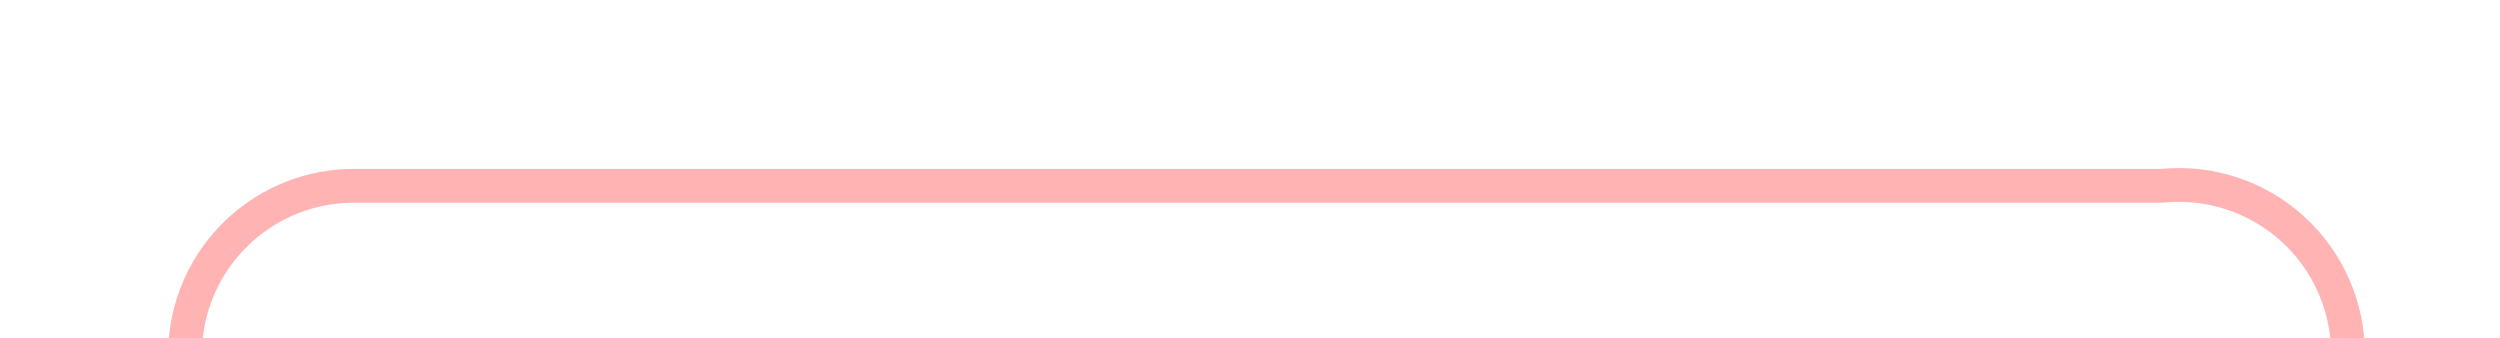
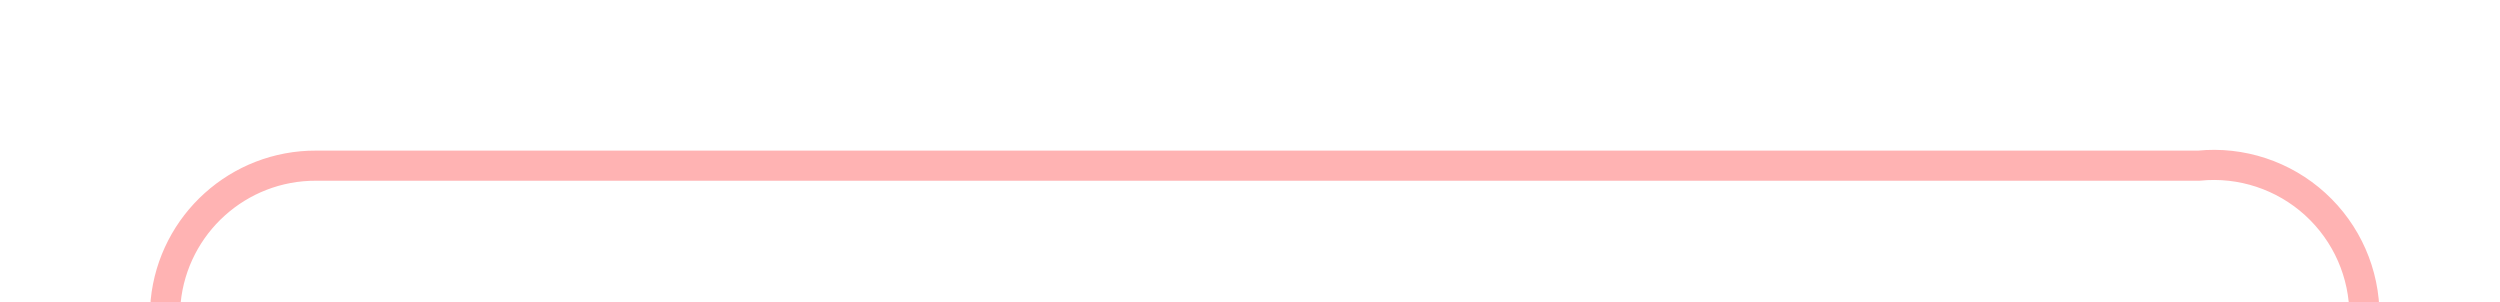
- <svg xmlns="http://www.w3.org/2000/svg" version="1.1" width="74px" height="10px" preserveAspectRatio="xMinYMid meet" viewBox="341 796  74 8">
-   <path d="M 346.5 825  L 346.5 805  A 5 5 0 0 1 351.5 800.5 L 405 800.5  A 5 5 0 0 1 410.5 805.5 L 410.5 1253  A 5 5 0 0 0 415.5 1258.5 L 423 1258.5  " stroke-width="1" stroke="#ff0000" fill="none" stroke-opacity="0.298" />
-   <path d="M 422 1253  L 422 1264  L 423 1264  L 423 1253  L 422 1253  Z " fill-rule="nonzero" fill="#ff0000" stroke="none" fill-opacity="0.298" />
+ <svg xmlns="http://www.w3.org/2000/svg" version="1.1" width="83px" height="10px" preserveAspectRatio="xMinYMid meet" viewBox="332 396  83 8">
+   <path d="M 337.5 426  L 337.5 405  A 5 5 0 0 1 342.5 400.5 L 405 400.5  A 5 5 0 0 1 410.5 405.5 L 410.5 700  A 5 5 0 0 0 415.5 705.5 L 425 705.5  " stroke-width="1" stroke="#ff0000" fill="none" stroke-opacity="0.298" />
+   <path d="M 424 700  L 424 711  L 425 711  L 425 700  L 424 700  Z " fill-rule="nonzero" fill="#ff0000" stroke="none" fill-opacity="0.298" />
</svg>
